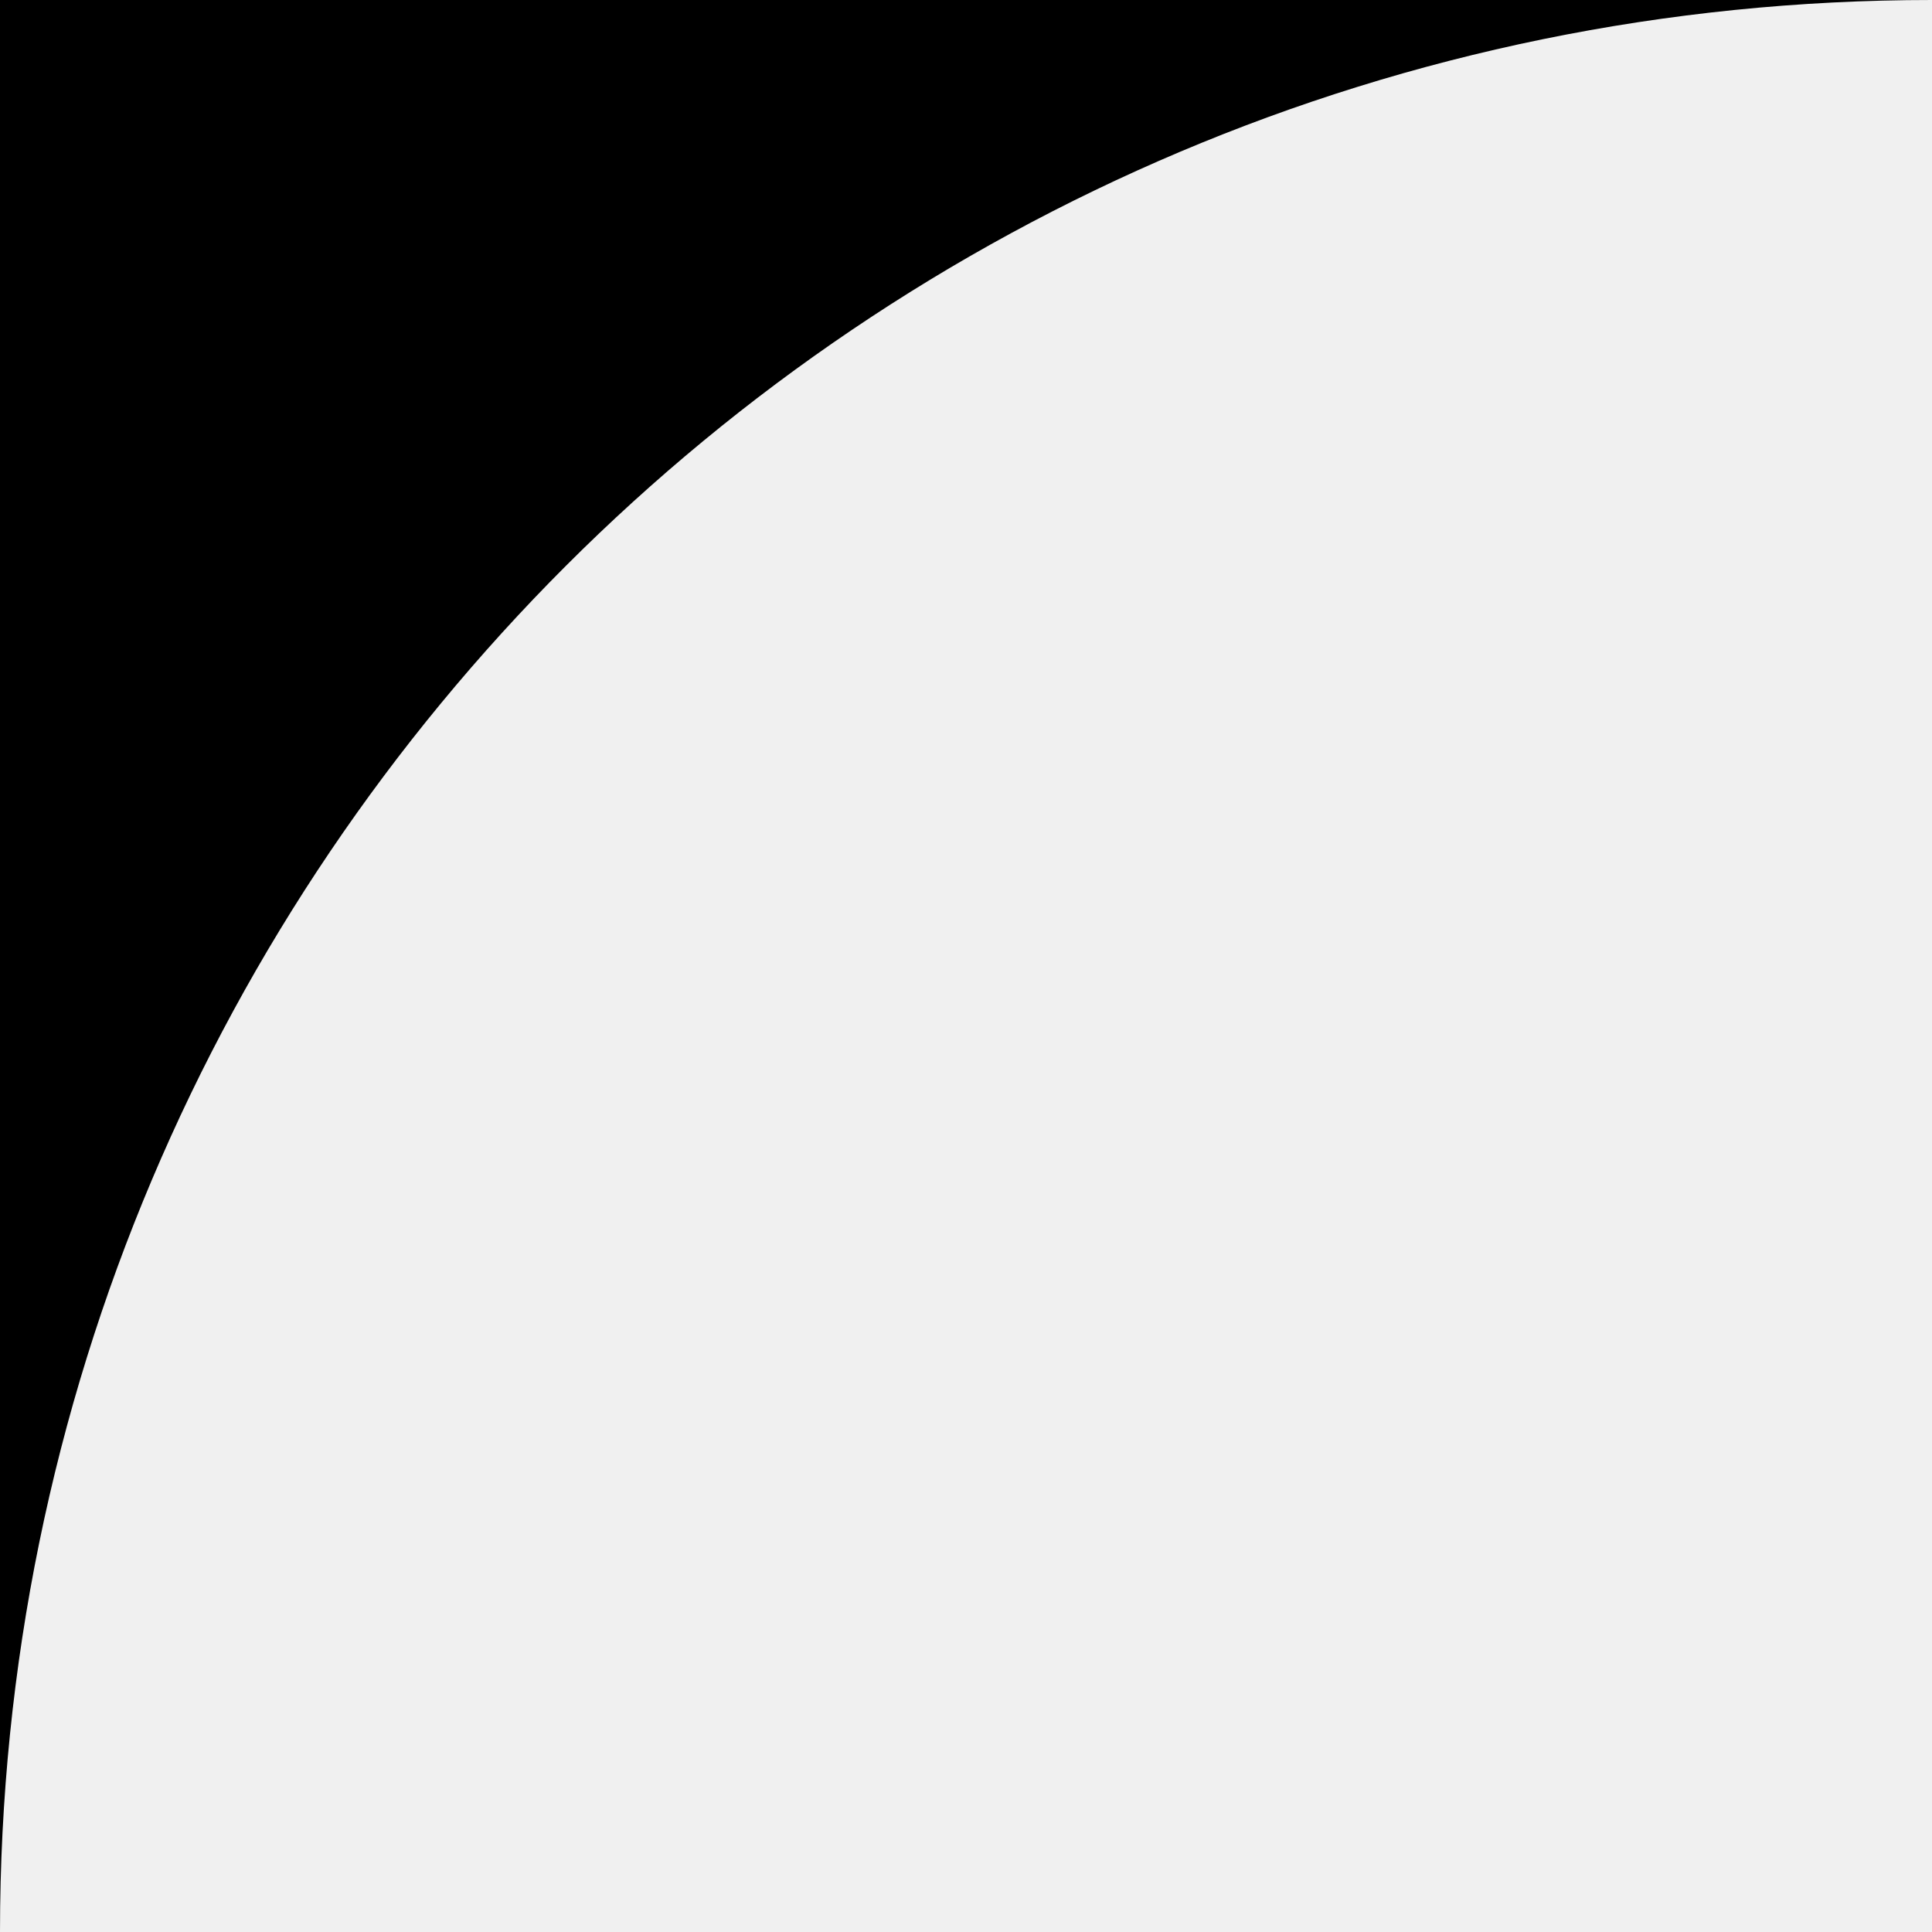
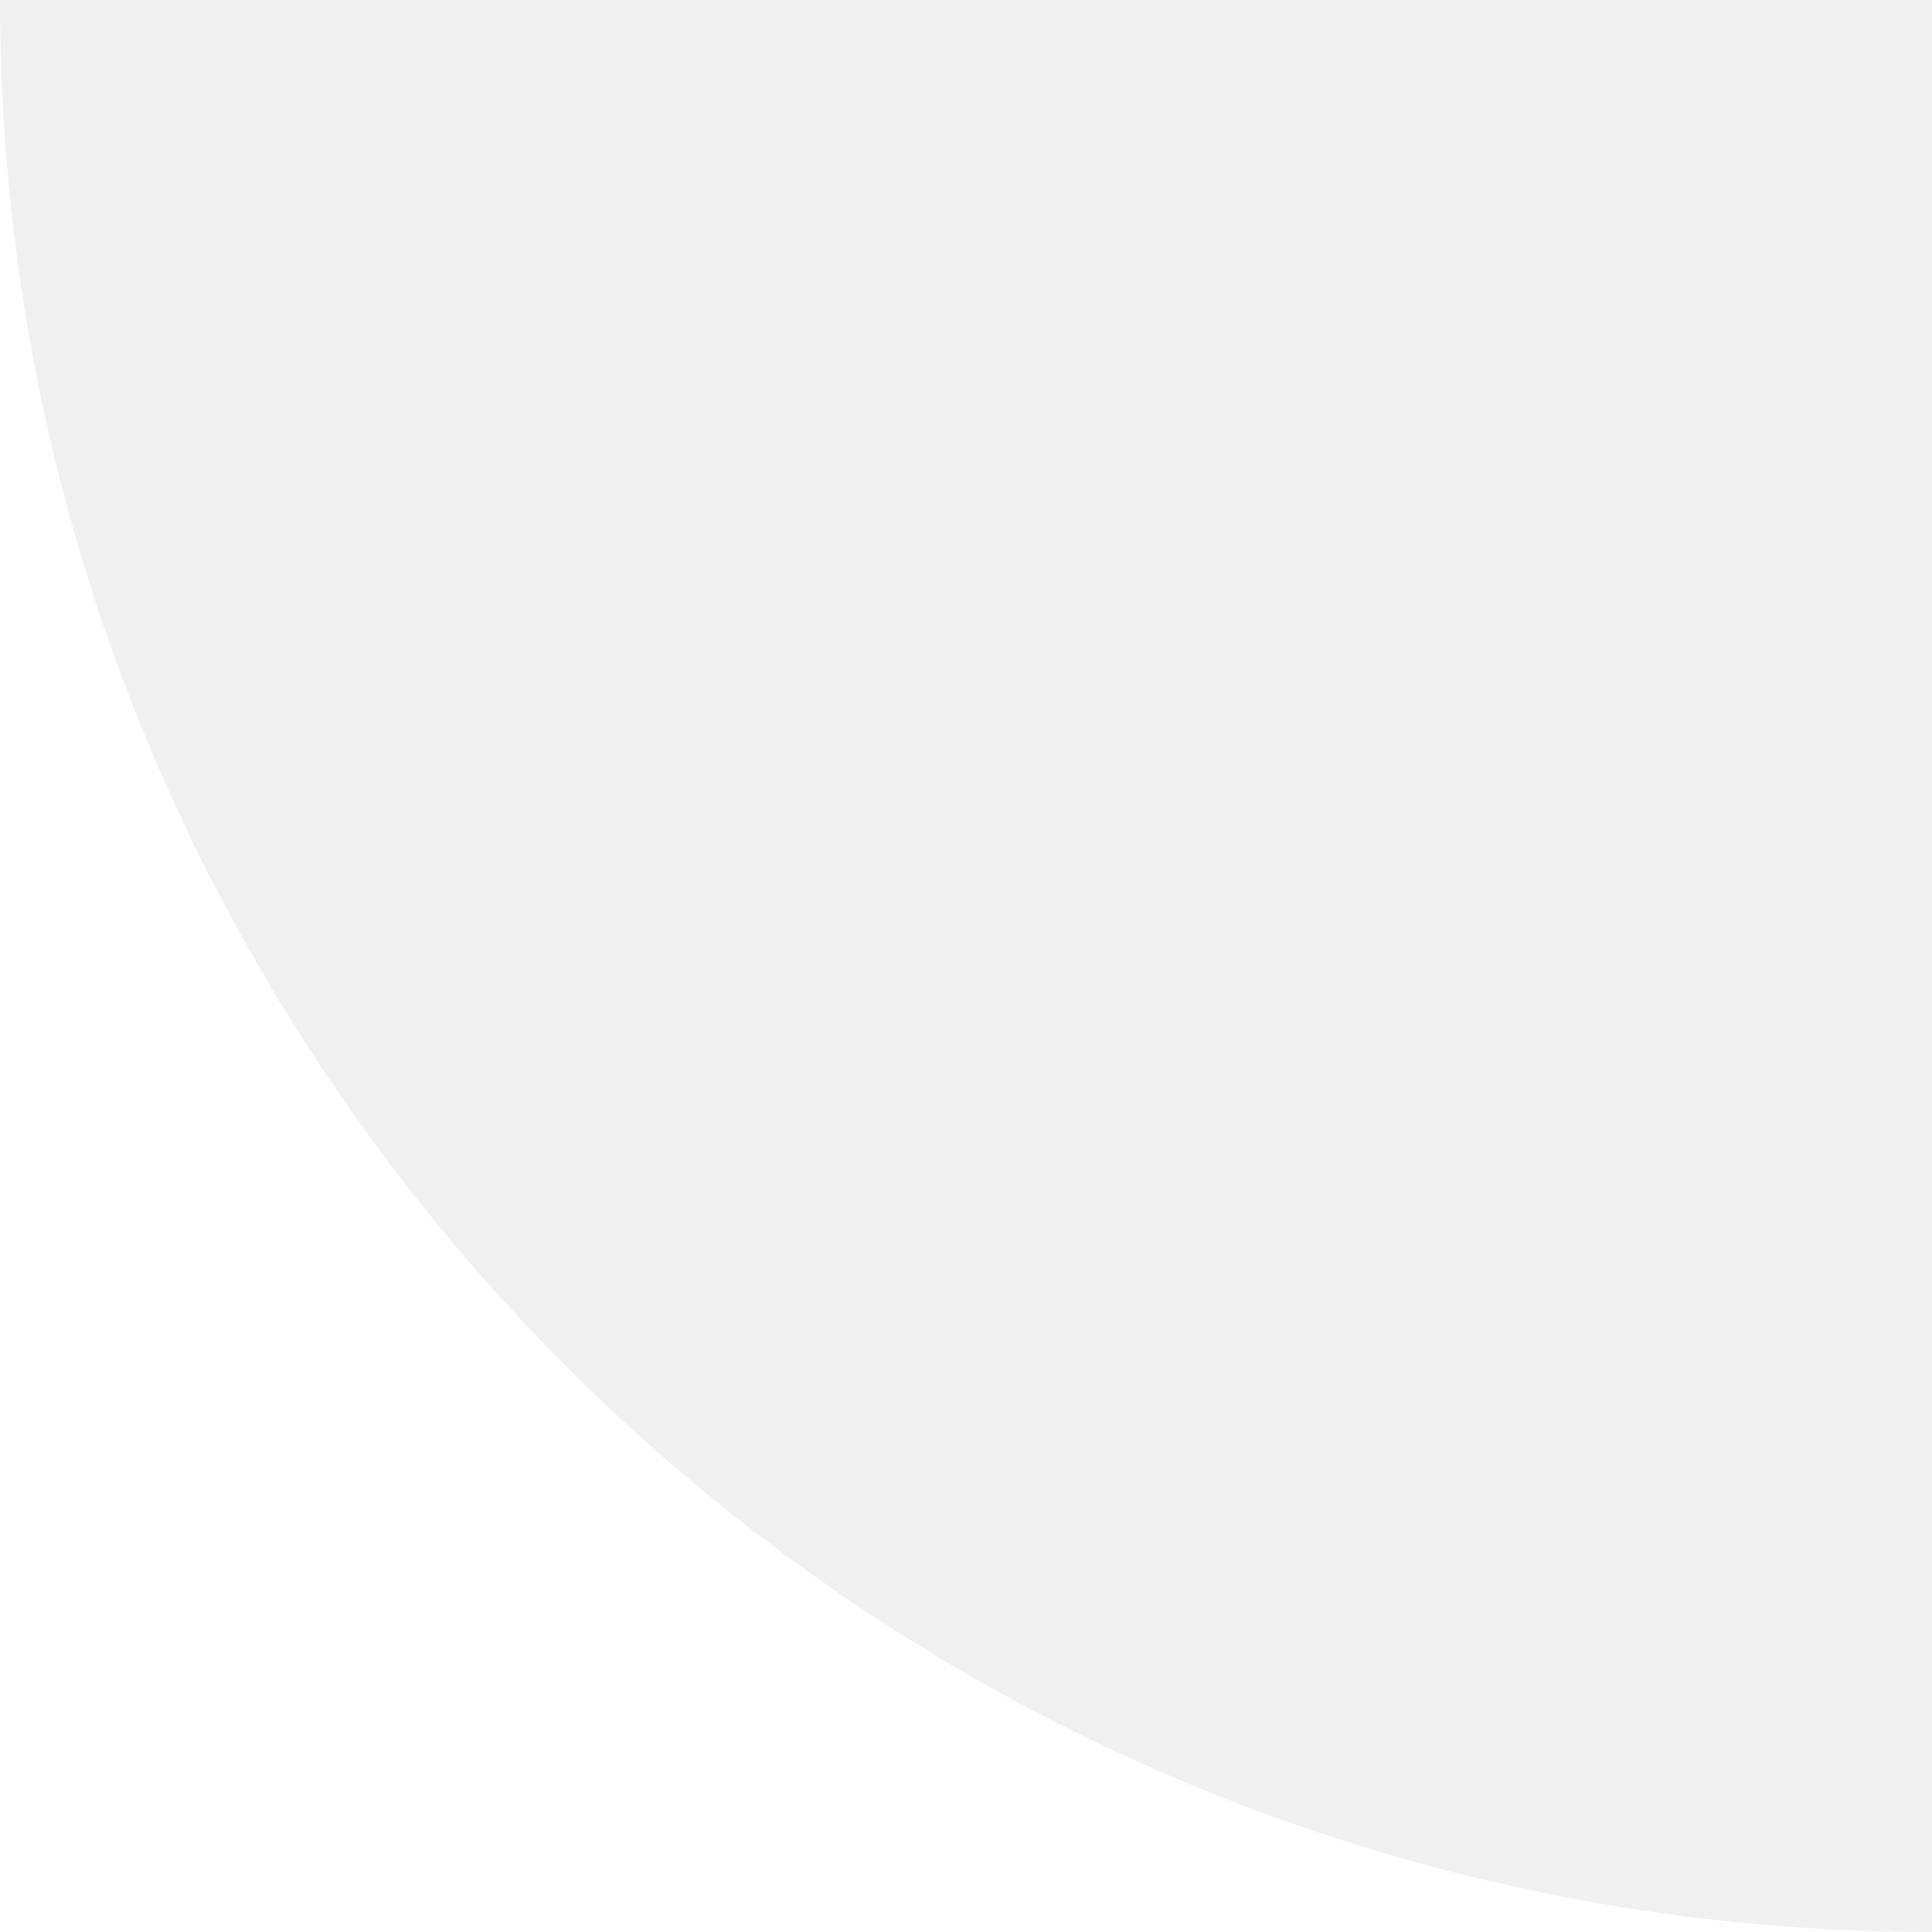
<svg xmlns="http://www.w3.org/2000/svg" aria-hidden="true" class="absolute left-0 z-20 w-3 h-3 bottom-3 fill-white">
-   <path id="corner-tl" data-name="corner-tl" d="M12,0A12,12,0,0,0,0,12V0Z" />
+   <path id="corner-bl" data-name="corner-bl" d="M12,12A12,12,0,0,1,0,0V12Z" fill="#fff" />
</svg>
